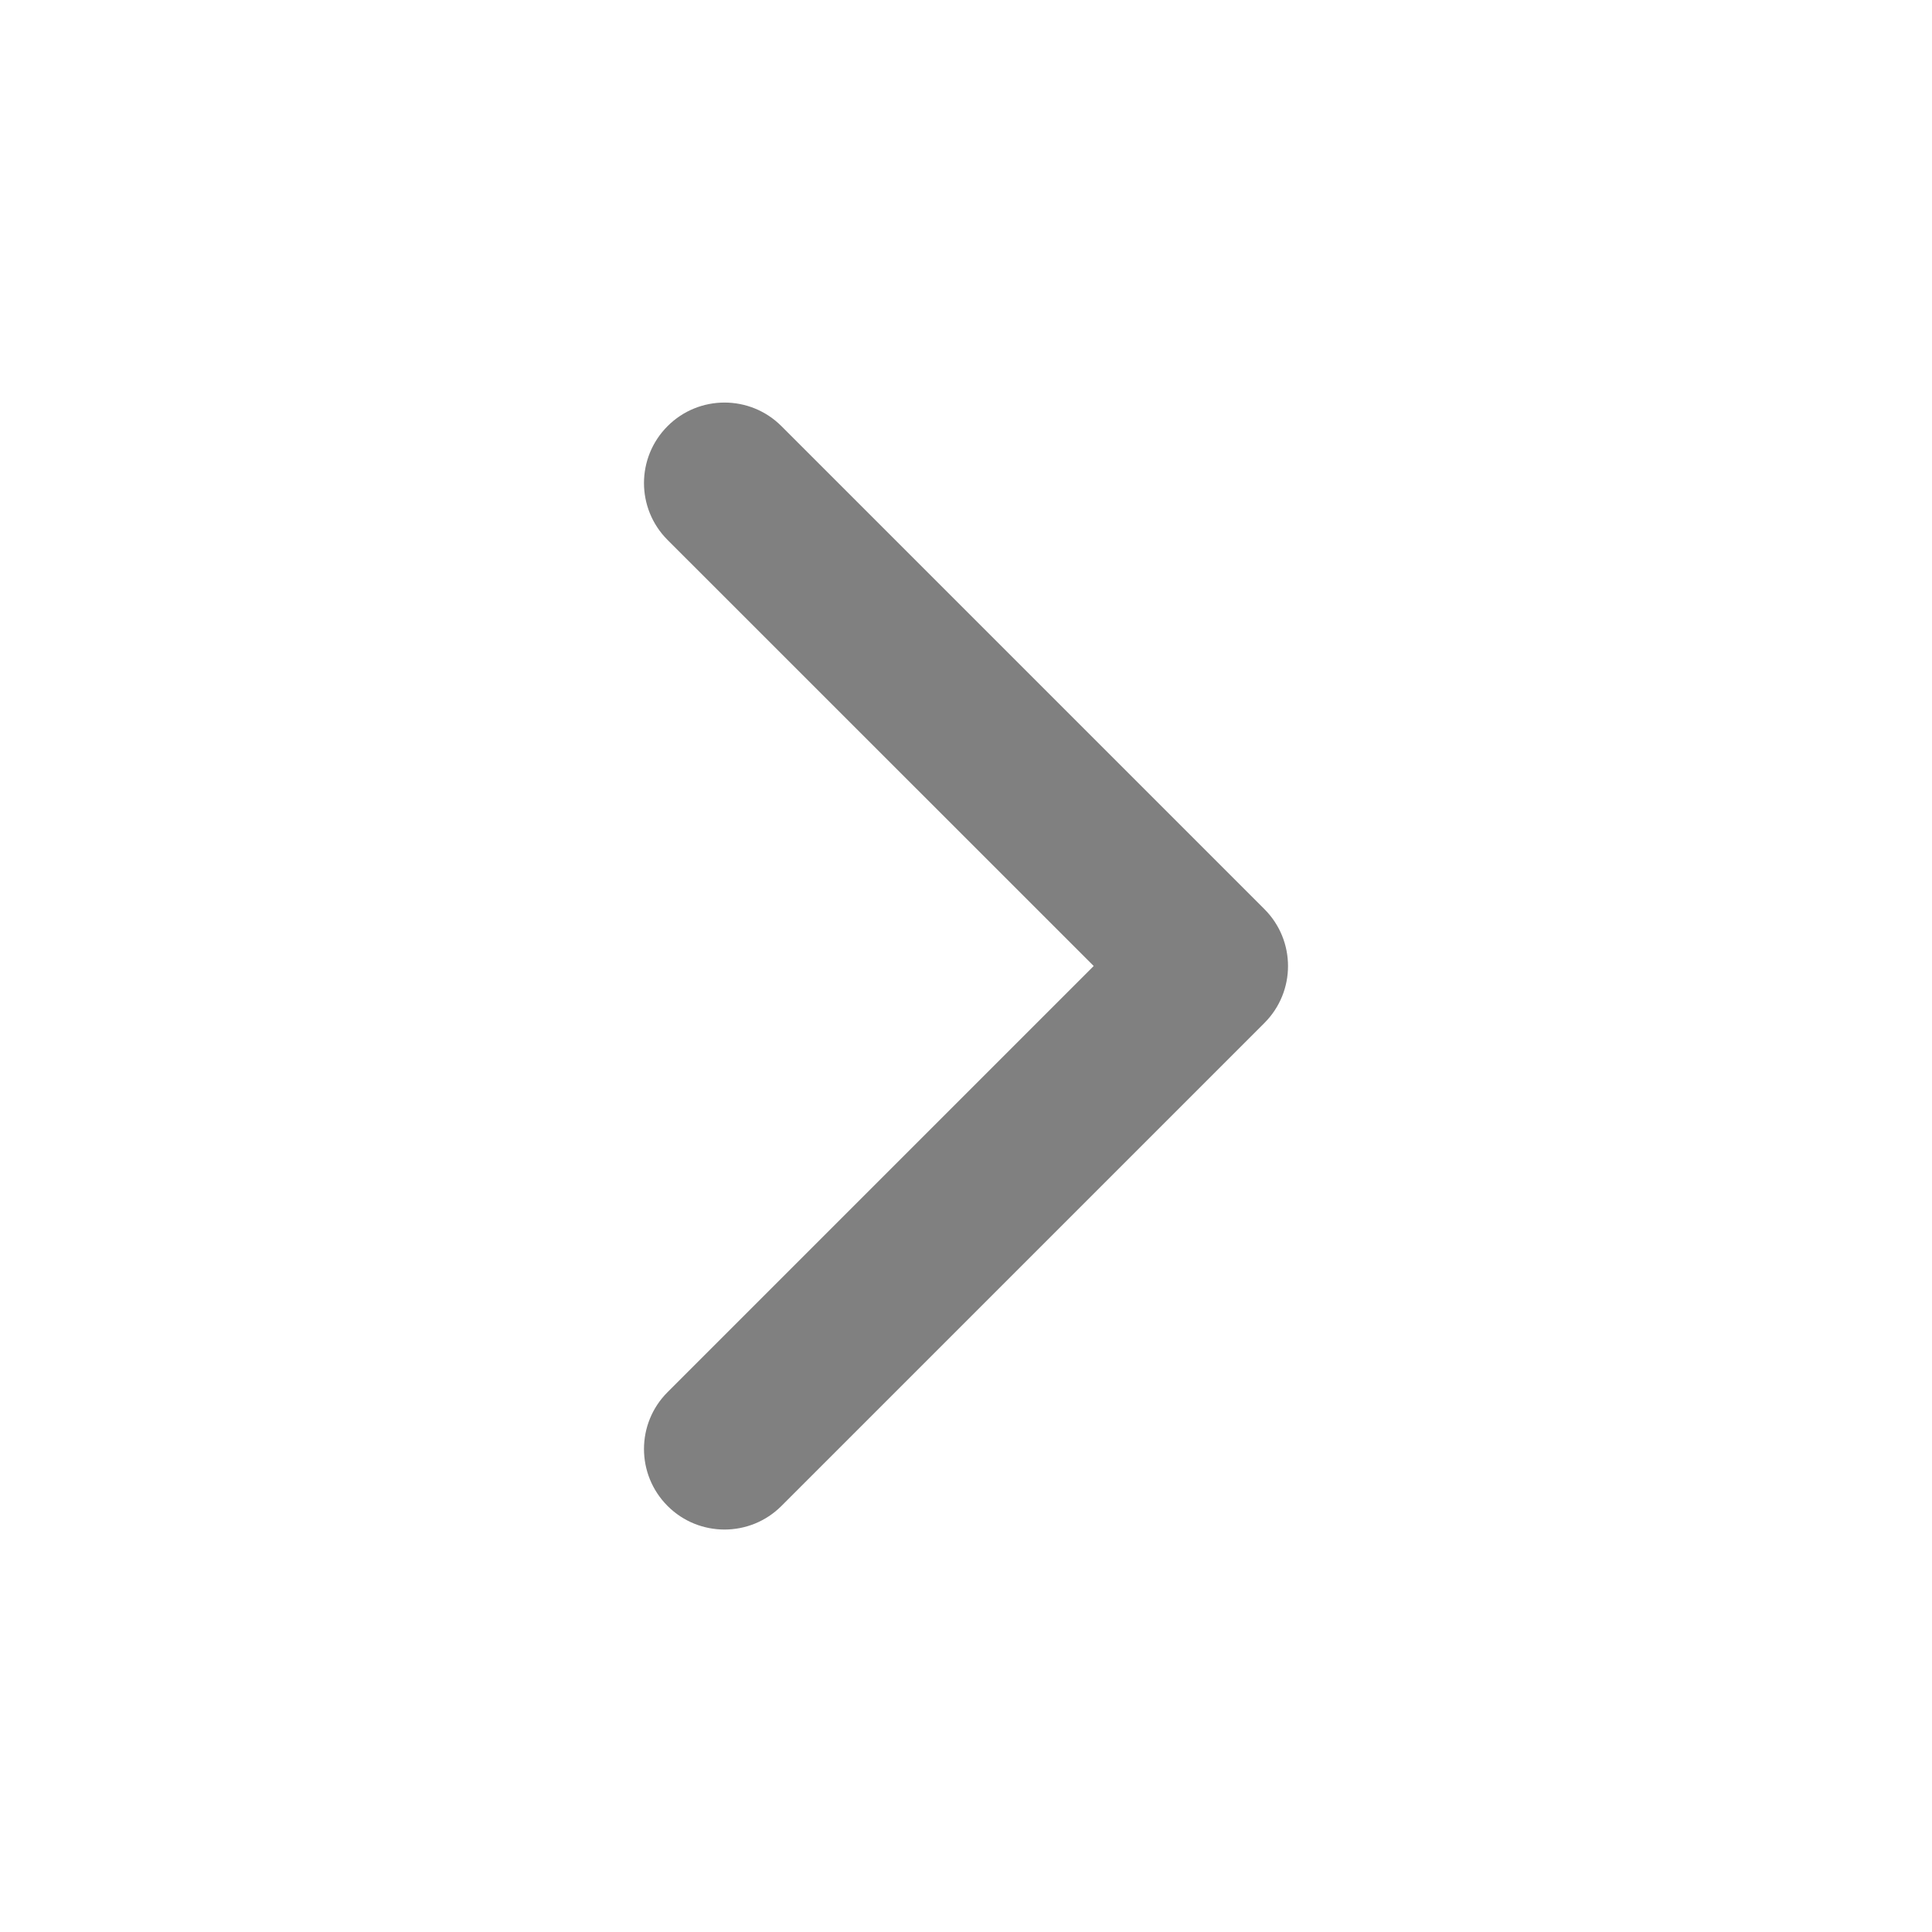
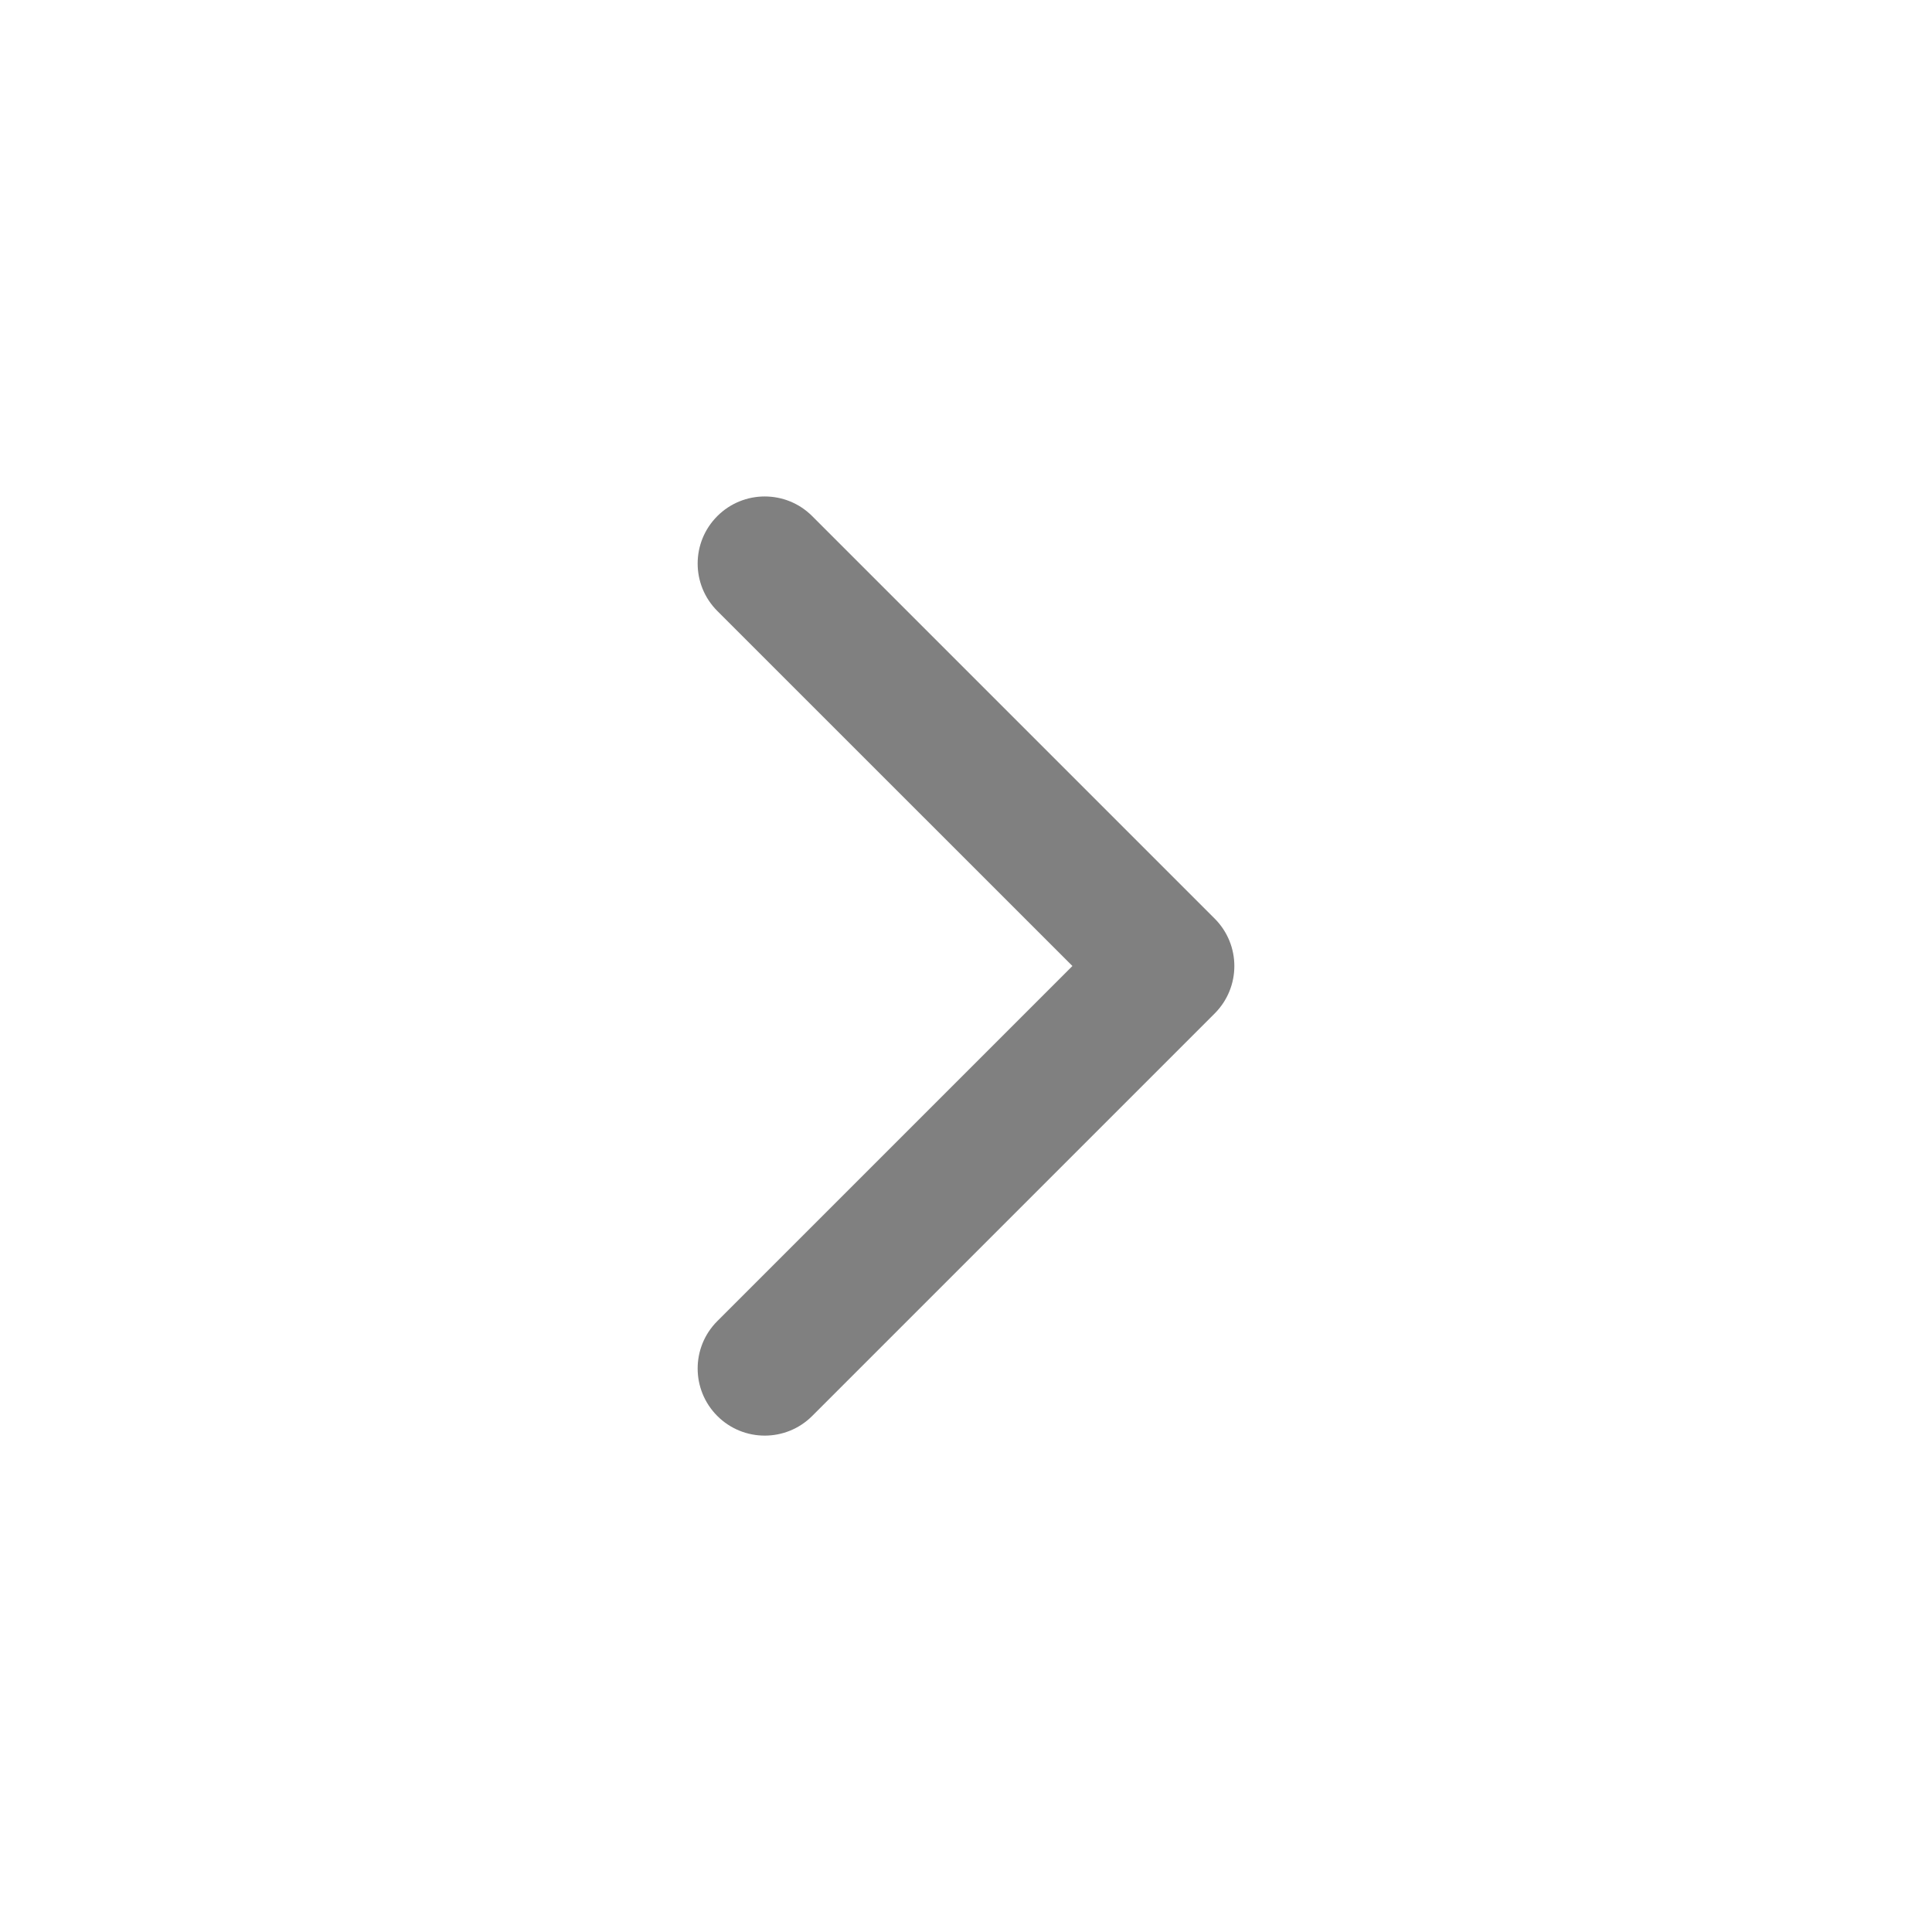
- <svg xmlns="http://www.w3.org/2000/svg" width="20" height="20" viewBox="0 0 20 20" fill="grey">
-   <g id="Icon/chevron-left">
-     <path id="Vector" fill-rule="evenodd" clip-rule="evenodd" d="M6.911 4.411C6.585 4.737 6.585 5.264 6.911 5.59L11.322 10L6.911 14.411C6.585 14.736 6.585 15.264 6.911 15.59C7.236 15.915 7.764 15.915 8.089 15.59L13.089 10.59C13.415 10.264 13.415 9.737 13.089 9.411L8.089 4.411C7.764 4.086 7.236 4.086 6.911 4.411Z" />
+ <svg xmlns="http://www.w3.org/2000/svg" width="24" height="24" viewBox="0 0 24 24" fill="grey">
+   <g transform="translate(2, 2)">
+     <path fill-rule="evenodd" clip-rule="evenodd" d="M6.911 4.411C6.585 4.737 6.585 5.264 6.911 5.59L11.322 10L6.911 14.411C6.585 14.736 6.585 15.264 6.911 15.59C7.236 15.915 7.764 15.915 8.089 15.59L13.089 10.59C13.415 10.264 13.415 9.737 13.089 9.411L8.089 4.411C7.764 4.086 7.236 4.086 6.911 4.411Z" />
  </g>
</svg>
